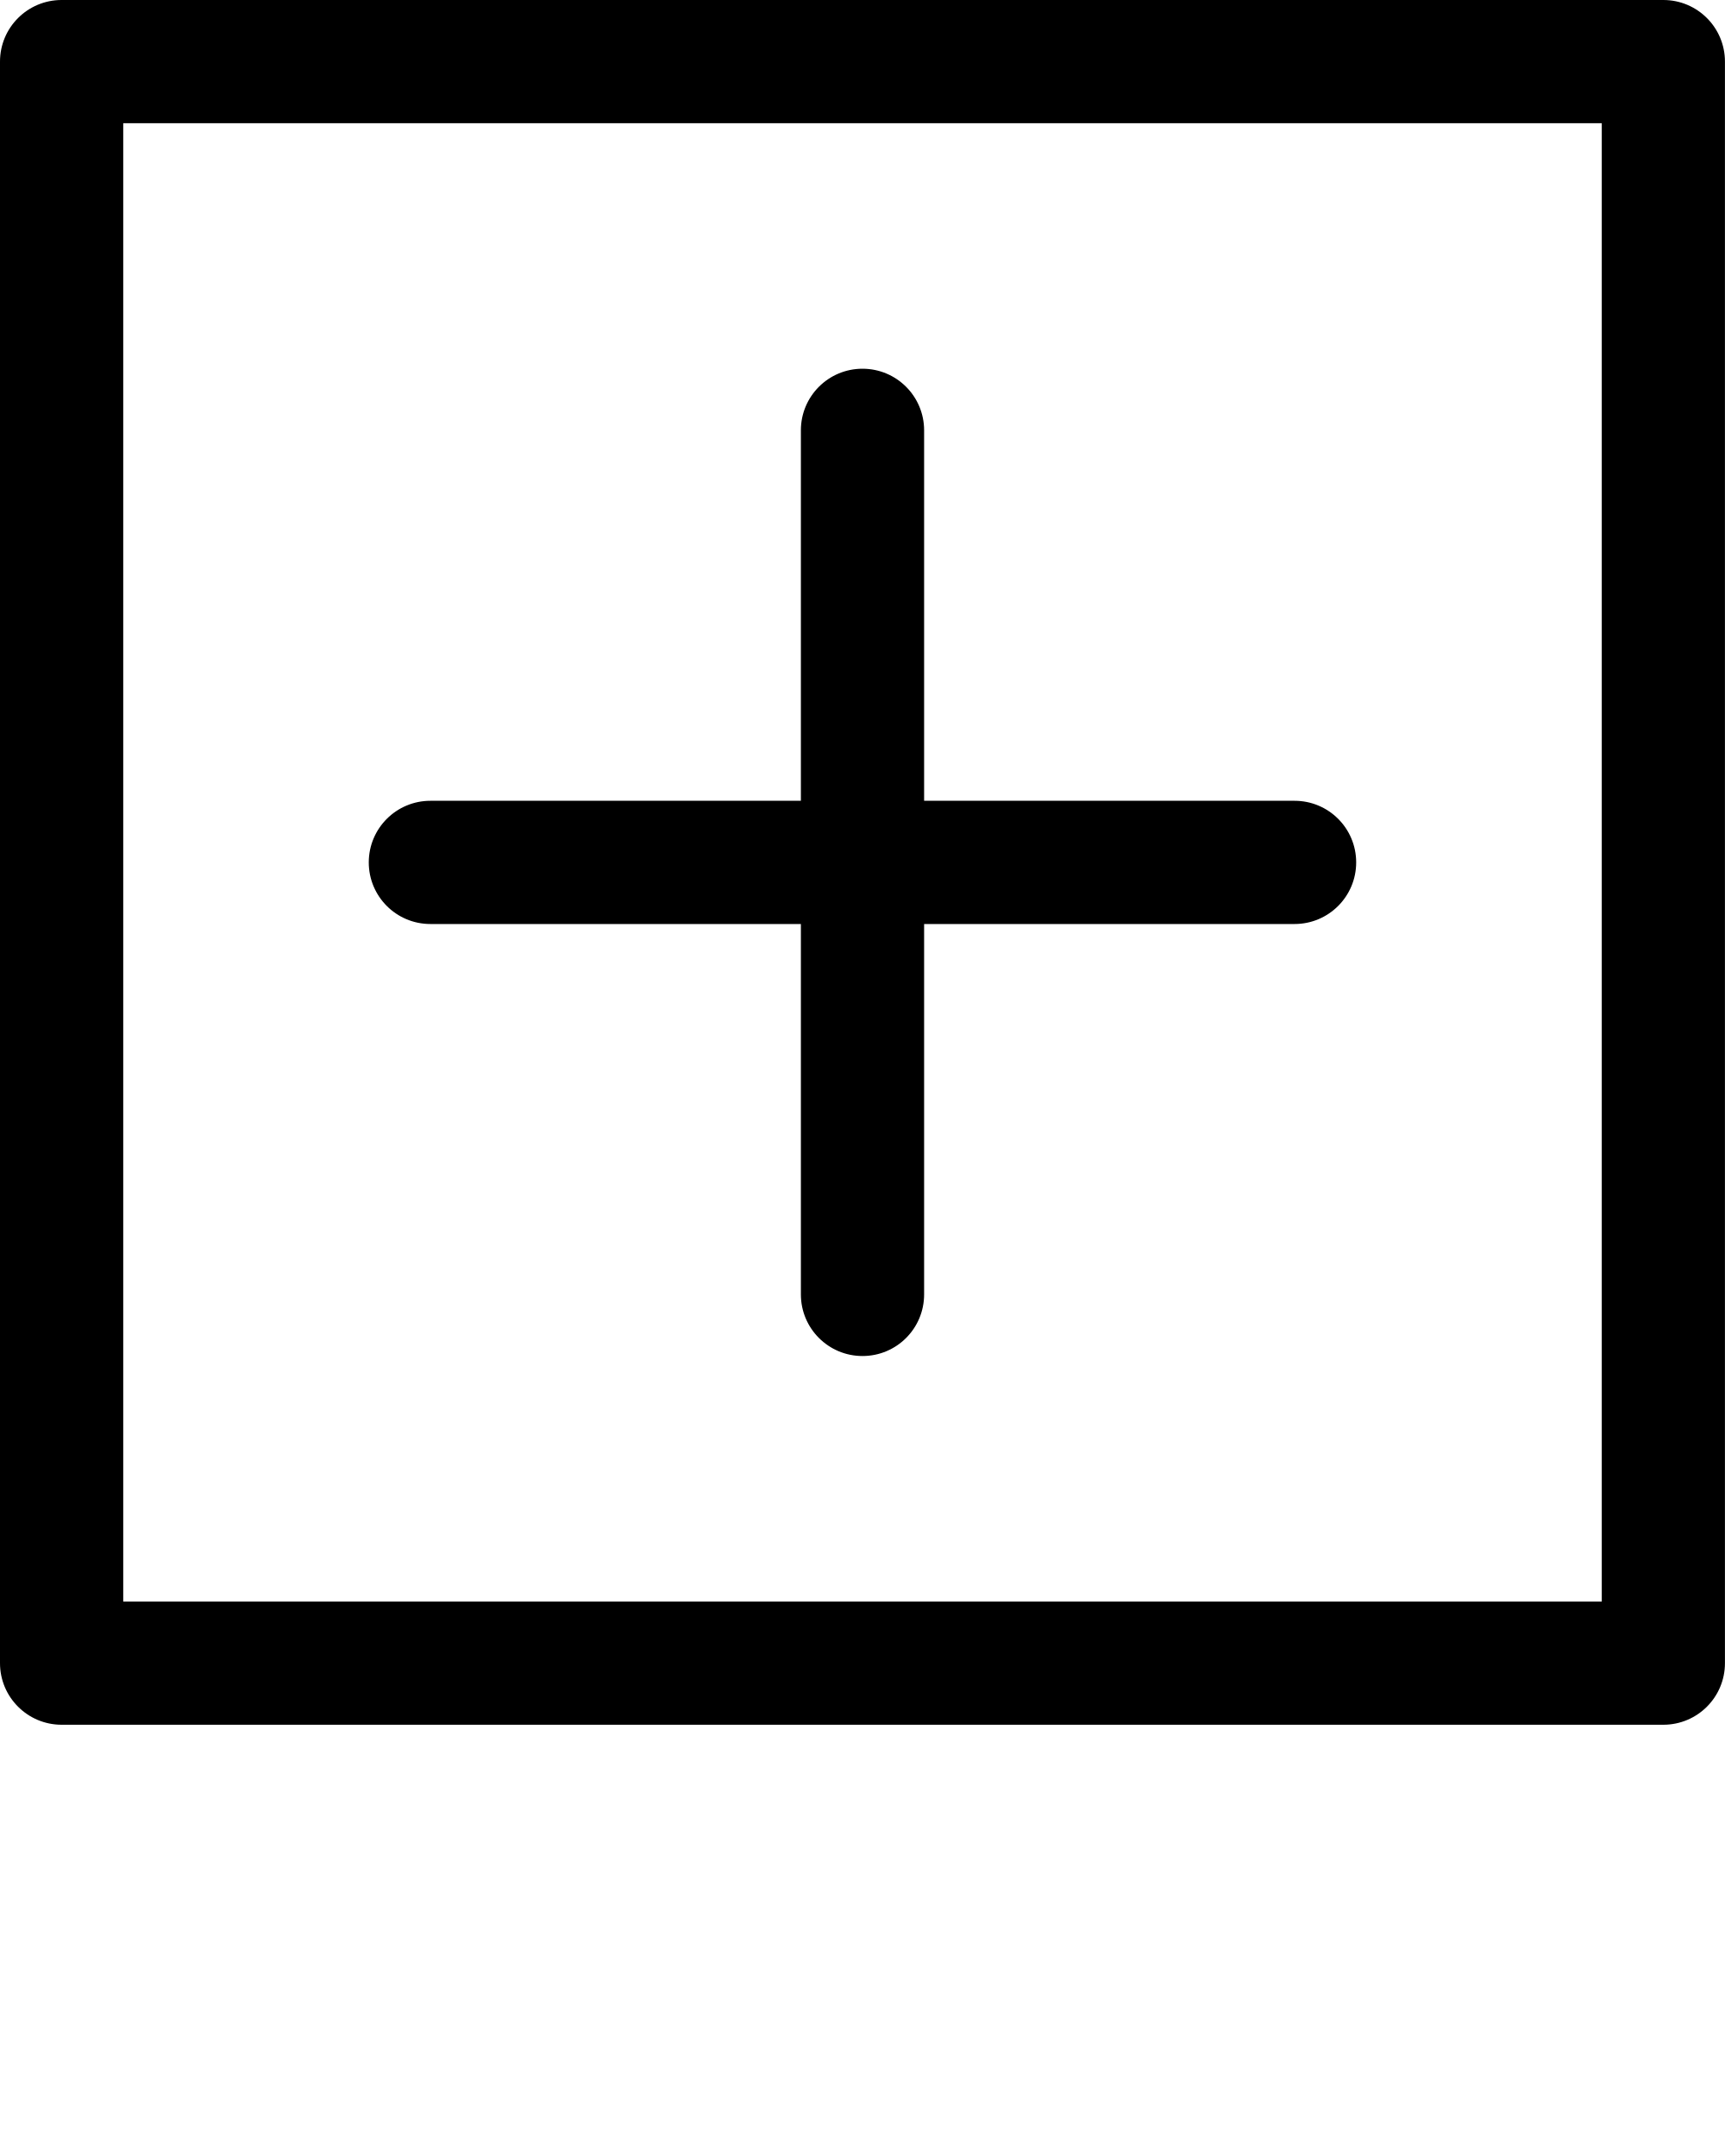
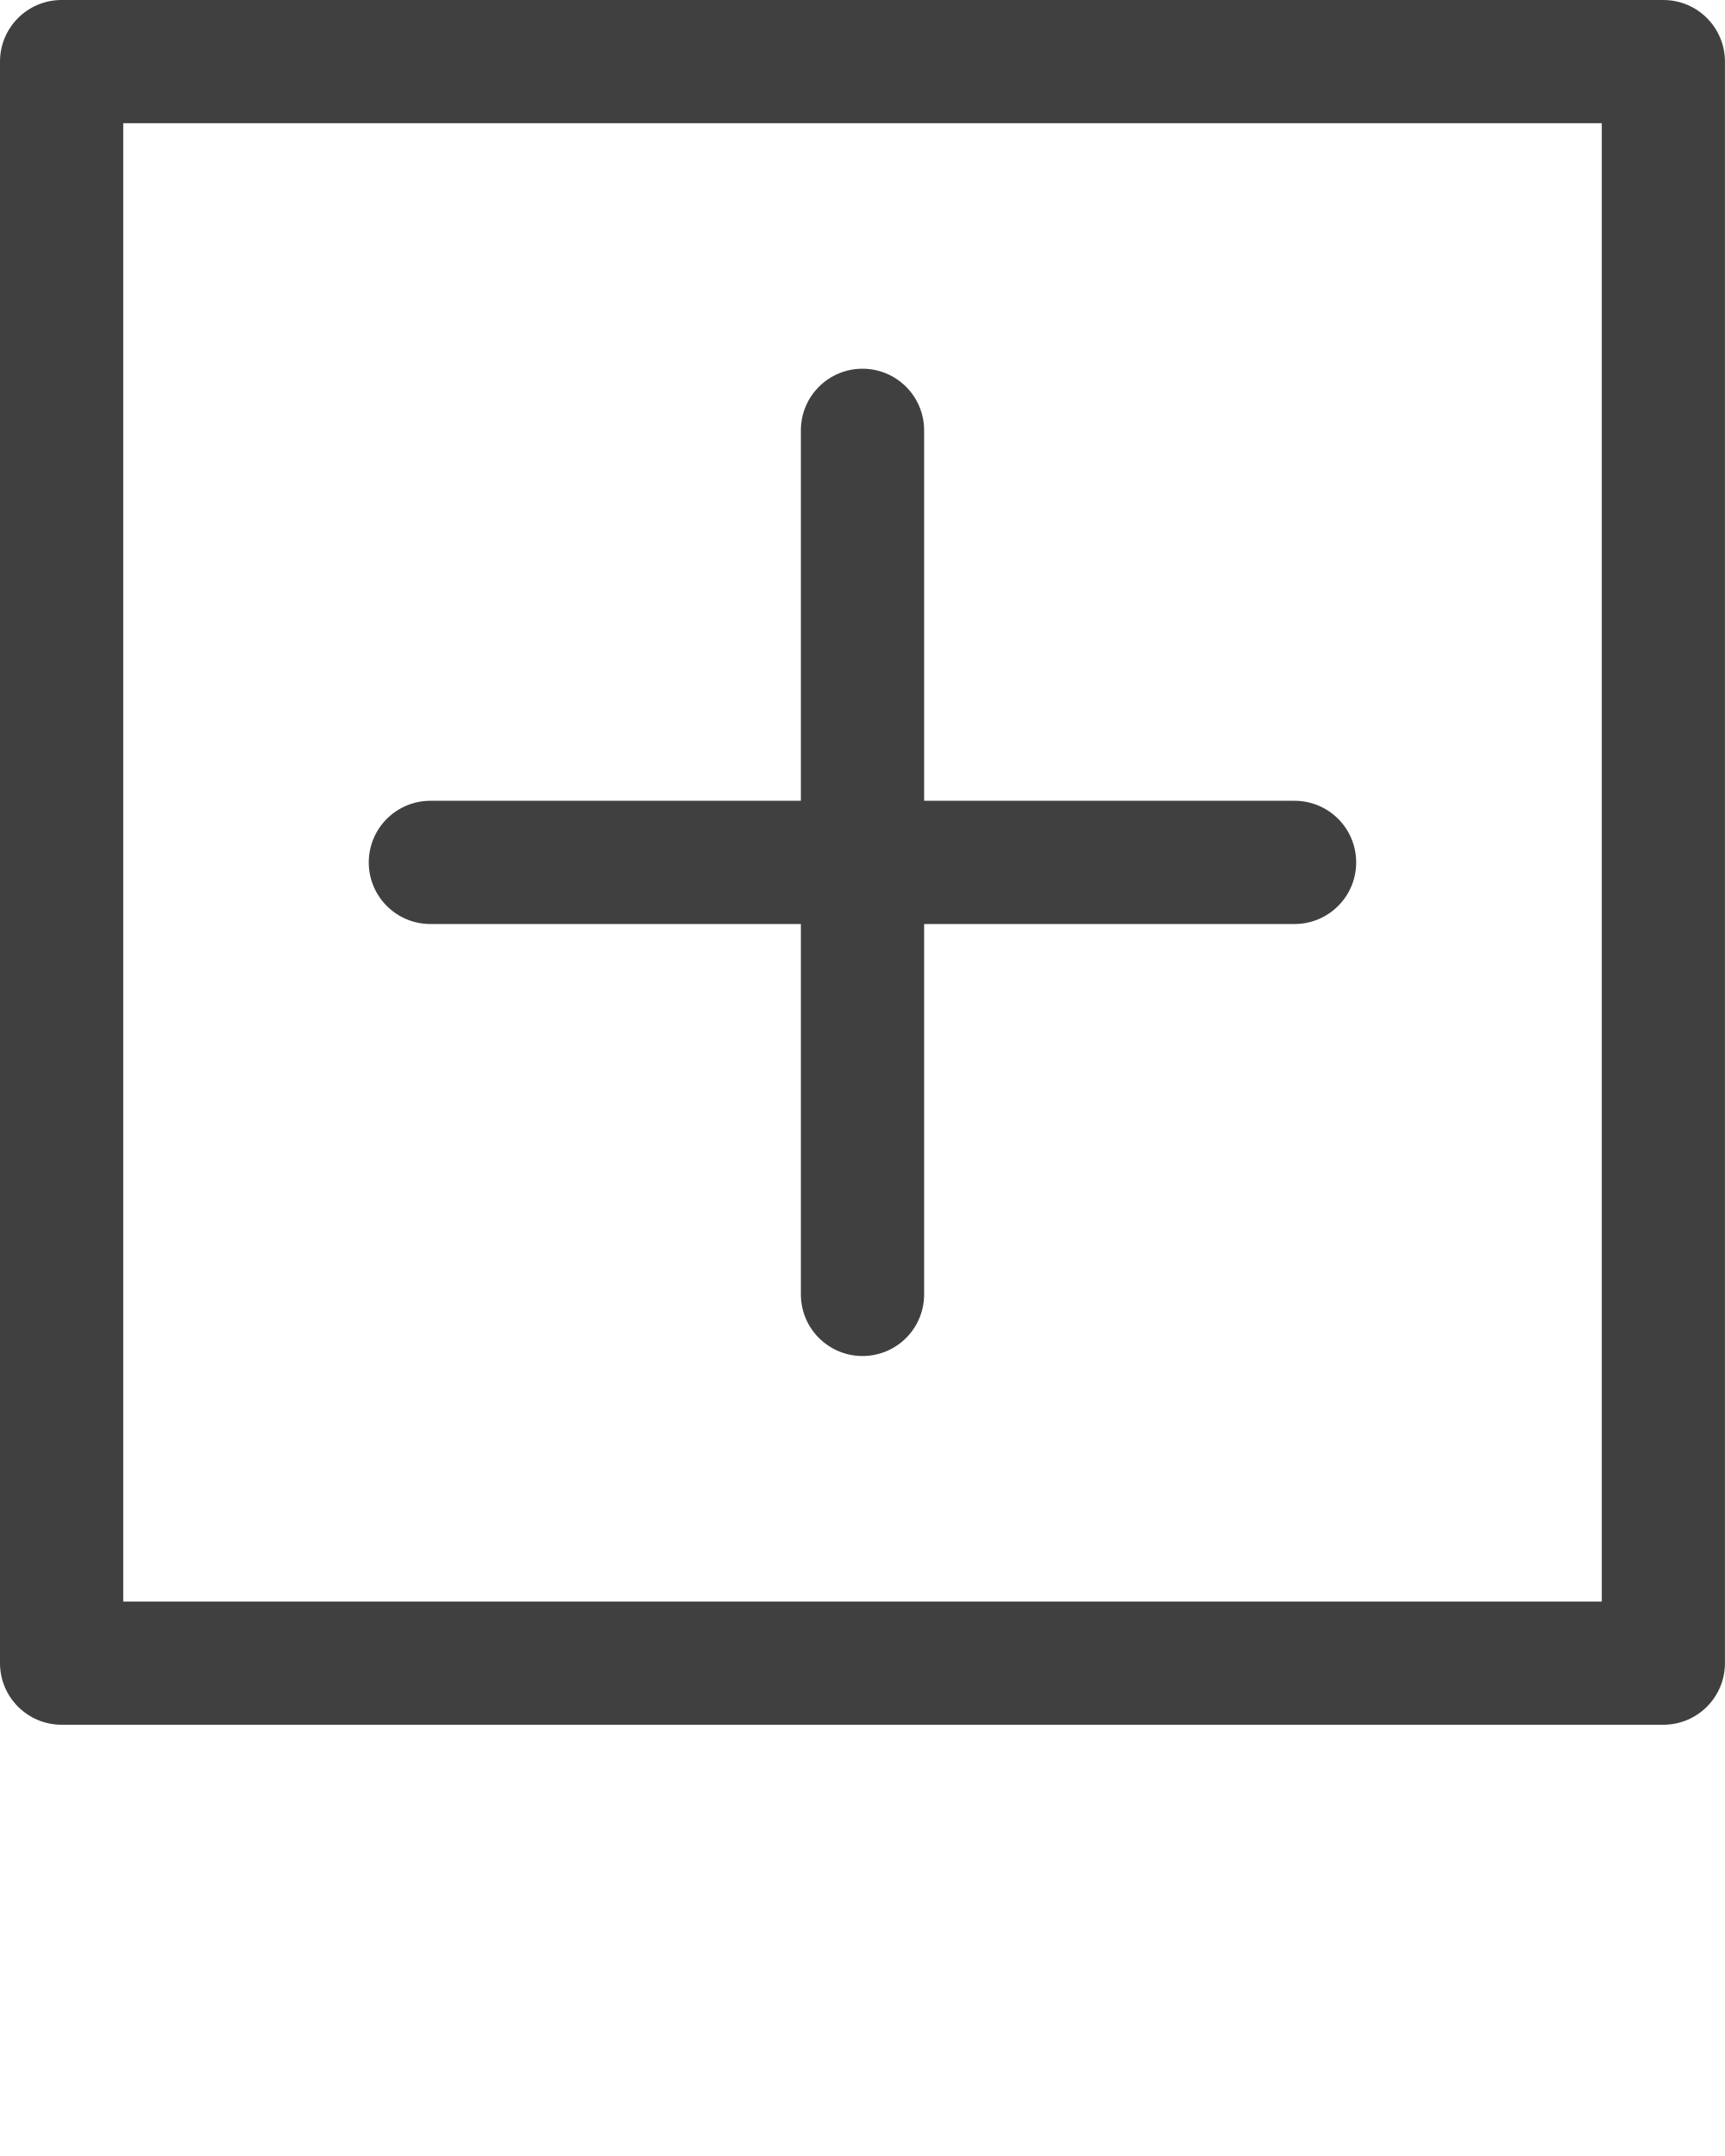
- <svg xmlns="http://www.w3.org/2000/svg" version="1.1" viewBox="0 0 32 40" x="0px" y="0px">
-   <path d="M8 14.857c-0.005 0-0.010 0-0.016 0-0.631 0-1.143 0.511-1.143 1.143s0.511 1.143 1.143 1.143c0.006 0 0.011 0 0.017 0h15.998c0.005 0 0.010 0 0.016 0 0.631 0 1.143-0.511 1.143-1.143s-0.511-1.143-1.143-1.143c-0.006 0-0.011 0-0.017 0z" />
-   <path d="M17.143 8c0-0.005 0-0.010 0-0.016 0-0.631-0.511-1.143-1.143-1.143s-1.143 0.511-1.143 1.143c0 0.006 0 0.011 0 0.017v-0.001 15.999c0 0.005 0 0.010 0 0.016 0 0.631 0.511 1.143 1.143 1.143s1.143-0.511 1.143-1.143c0-0.006 0-0.011 0-0.017v0.001z" />
-   <path d="M1.143 0c-0.631 0-1.143 0.511-1.143 1.143v0 29.713c0 0.631 0.512 1.143 1.143 1.143h29.713c0.631 0 1.143-0.511 1.143-1.143v0-29.713c0-0.631-0.511-1.143-1.143-1.143zM2.286 2.286h27.428v27.428h-27.428z" />
-   <text x="0" y="47" fill="#000000" font-size="5px" font-weight="bold" font-family="'Helvetica Neue', Helvetica, Arial-Unicode, Arial, Sans-serif">Created by scott desmond</text>
-   <text x="0" y="52" fill="#000000" font-size="5px" font-weight="bold" font-family="'Helvetica Neue', Helvetica, Arial-Unicode, Arial, Sans-serif">from the Noun Project</text>
+ <svg xmlns="http://www.w3.org/2000/svg" width="32" height="40">
+   <g>
+     <rect fill="none" id="canvas_background" height="402" width="582" y="-1" x="-1" />
+   </g>
+   <g>
+     <path fill="#404040" id="svg_1" d="m8,14.857c-0.005,0 -0.01,0 -0.016,0c-0.631,0 -1.143,0.511 -1.143,1.143s0.511,1.143 1.143,1.143c0.006,0 0.011,0 0.017,0l15.998,0c0.005,0 0.01,0 0.016,0c0.631,0 1.143,-0.511 1.143,-1.143s-0.511,-1.143 -1.143,-1.143c-0.006,0 -0.011,0 -0.017,0l-15.998,0z" />
+     <path fill="#404040" id="svg_2" d="m17.143,8c0,-0.005 0,-0.01 0,-0.016c0,-0.631 -0.511,-1.143 -1.143,-1.143s-1.143,0.511 -1.143,1.143c0,0.006 0,0.011 0,0.017l0,-0.001l0,15.999c0,0.005 0,0.01 0,0.016c0,0.631 0.511,1.143 1.143,1.143s1.143,-0.511 1.143,-1.143c0,-0.006 0,-0.011 0,-0.017l0,0.001l0,-15.999z" />
+     <path fill="#404040" id="svg_3" d="m1.143,0c-0.631,0 -1.143,0.511 -1.143,1.143l0,0l0,29.713c0,0.631 0.512,1.143 1.143,1.143l29.713,0c0.631,0 1.143,-0.511 1.143,-1.143l0,0l0,-29.713c0,-0.631 -0.511,-1.143 -1.143,-1.143l-29.713,0zm1.143,2.286l27.428,0l0,27.428l-27.428,0l0,-27.428z" />
+     <text id="svg_4" font-family="'Helvetica Neue', Helvetica, Arial-Unicode, Arial, Sans-serif" font-weight="bold" font-size="5px" fill="#000000" y="47" x="0">Created by scott desmond</text>
+     <text id="svg_5" font-family="'Helvetica Neue', Helvetica, Arial-Unicode, Arial, Sans-serif" font-weight="bold" font-size="5px" fill="#000000" y="52" x="0">from the Noun Project</text>
+   </g>
</svg>
